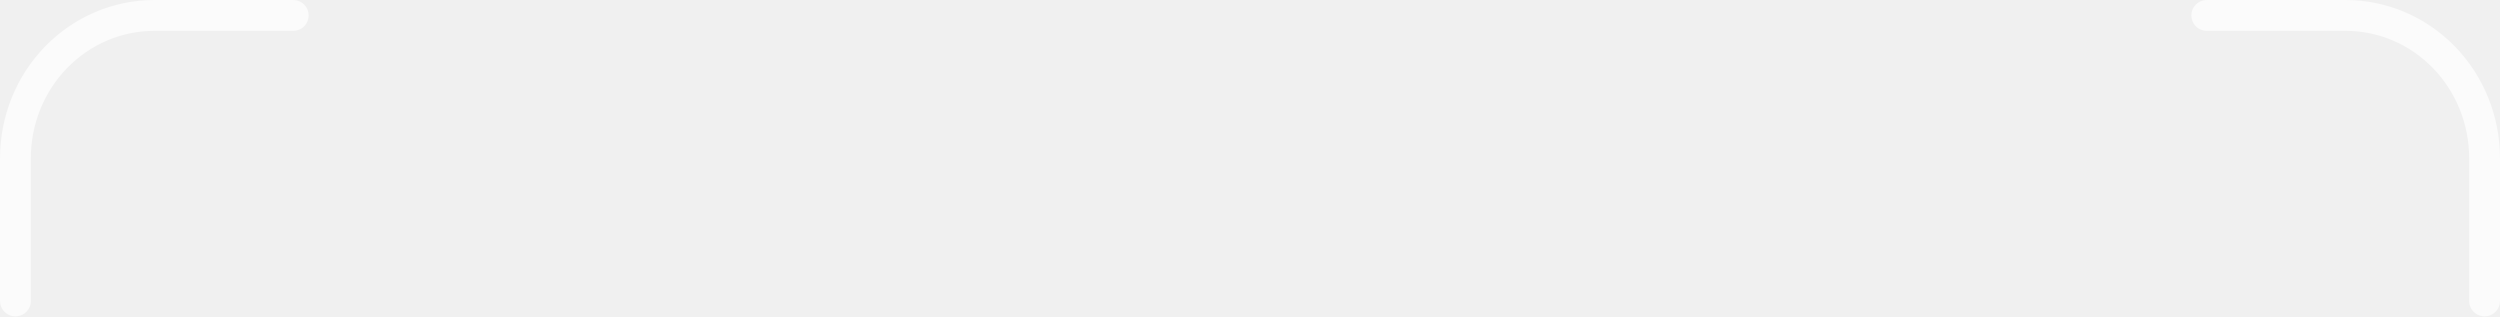
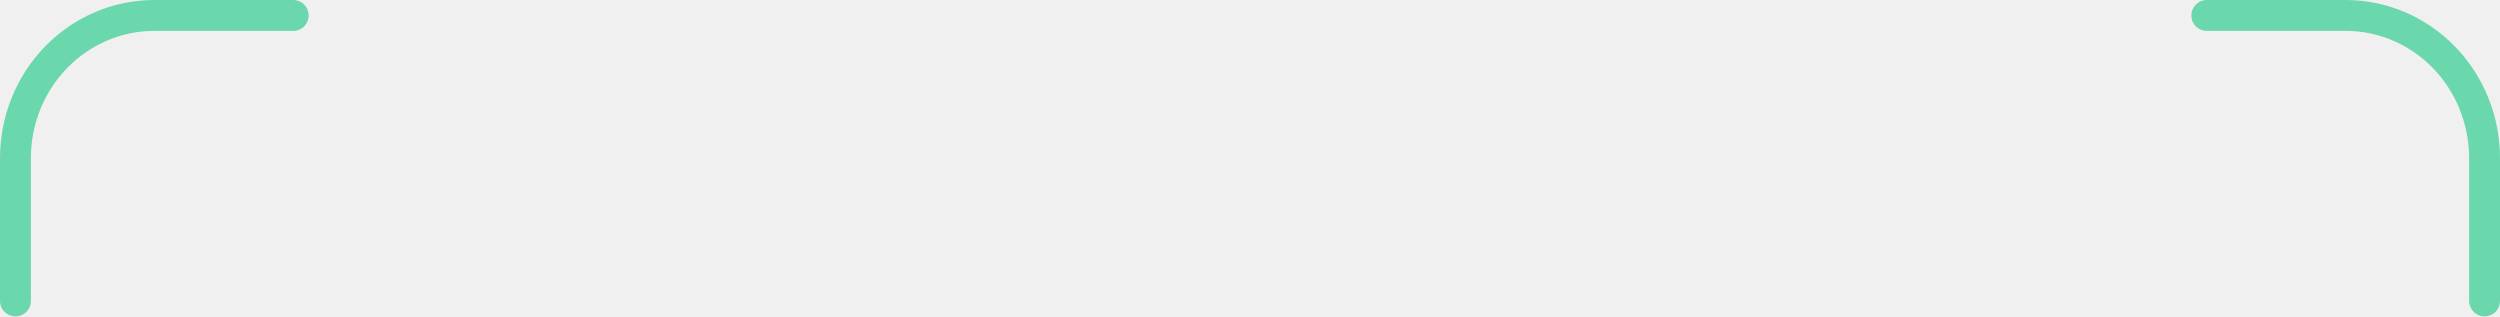
<svg xmlns="http://www.w3.org/2000/svg" width="324" height="41" viewBox="0 0 324 41" fill="none">
-   <path d="M2 39V20.5C2 15.594 3.896 10.888 7.272 7.419C10.648 3.949 15.226 2 20 2H38" stroke="white" stroke-opacity="0.7" stroke-width="4" stroke-linecap="round" stroke-linejoin="round" />
-   <path d="M322 39V20.5C322 15.594 320.104 10.888 316.728 7.419C313.352 3.949 308.774 2 304 2H286" stroke="white" stroke-opacity="0.7" stroke-width="4" stroke-linecap="round" stroke-linejoin="round" />
+   <path d="M2 39V20.5C2 15.594 3.896 10.888 7.272 7.419C10.648 3.949 15.226 2 20 2H38" stroke="#33cc8f" stroke-opacity="0.7" stroke-width="4" stroke-linecap="round" stroke-linejoin="round" />
+   <path d="M322 39V20.5C322 15.594 320.104 10.888 316.728 7.419C313.352 3.949 308.774 2 304 2H286" stroke="#33cc8f" stroke-opacity="0.7" stroke-width="4" stroke-linecap="round" stroke-linejoin="round" />
</svg>
